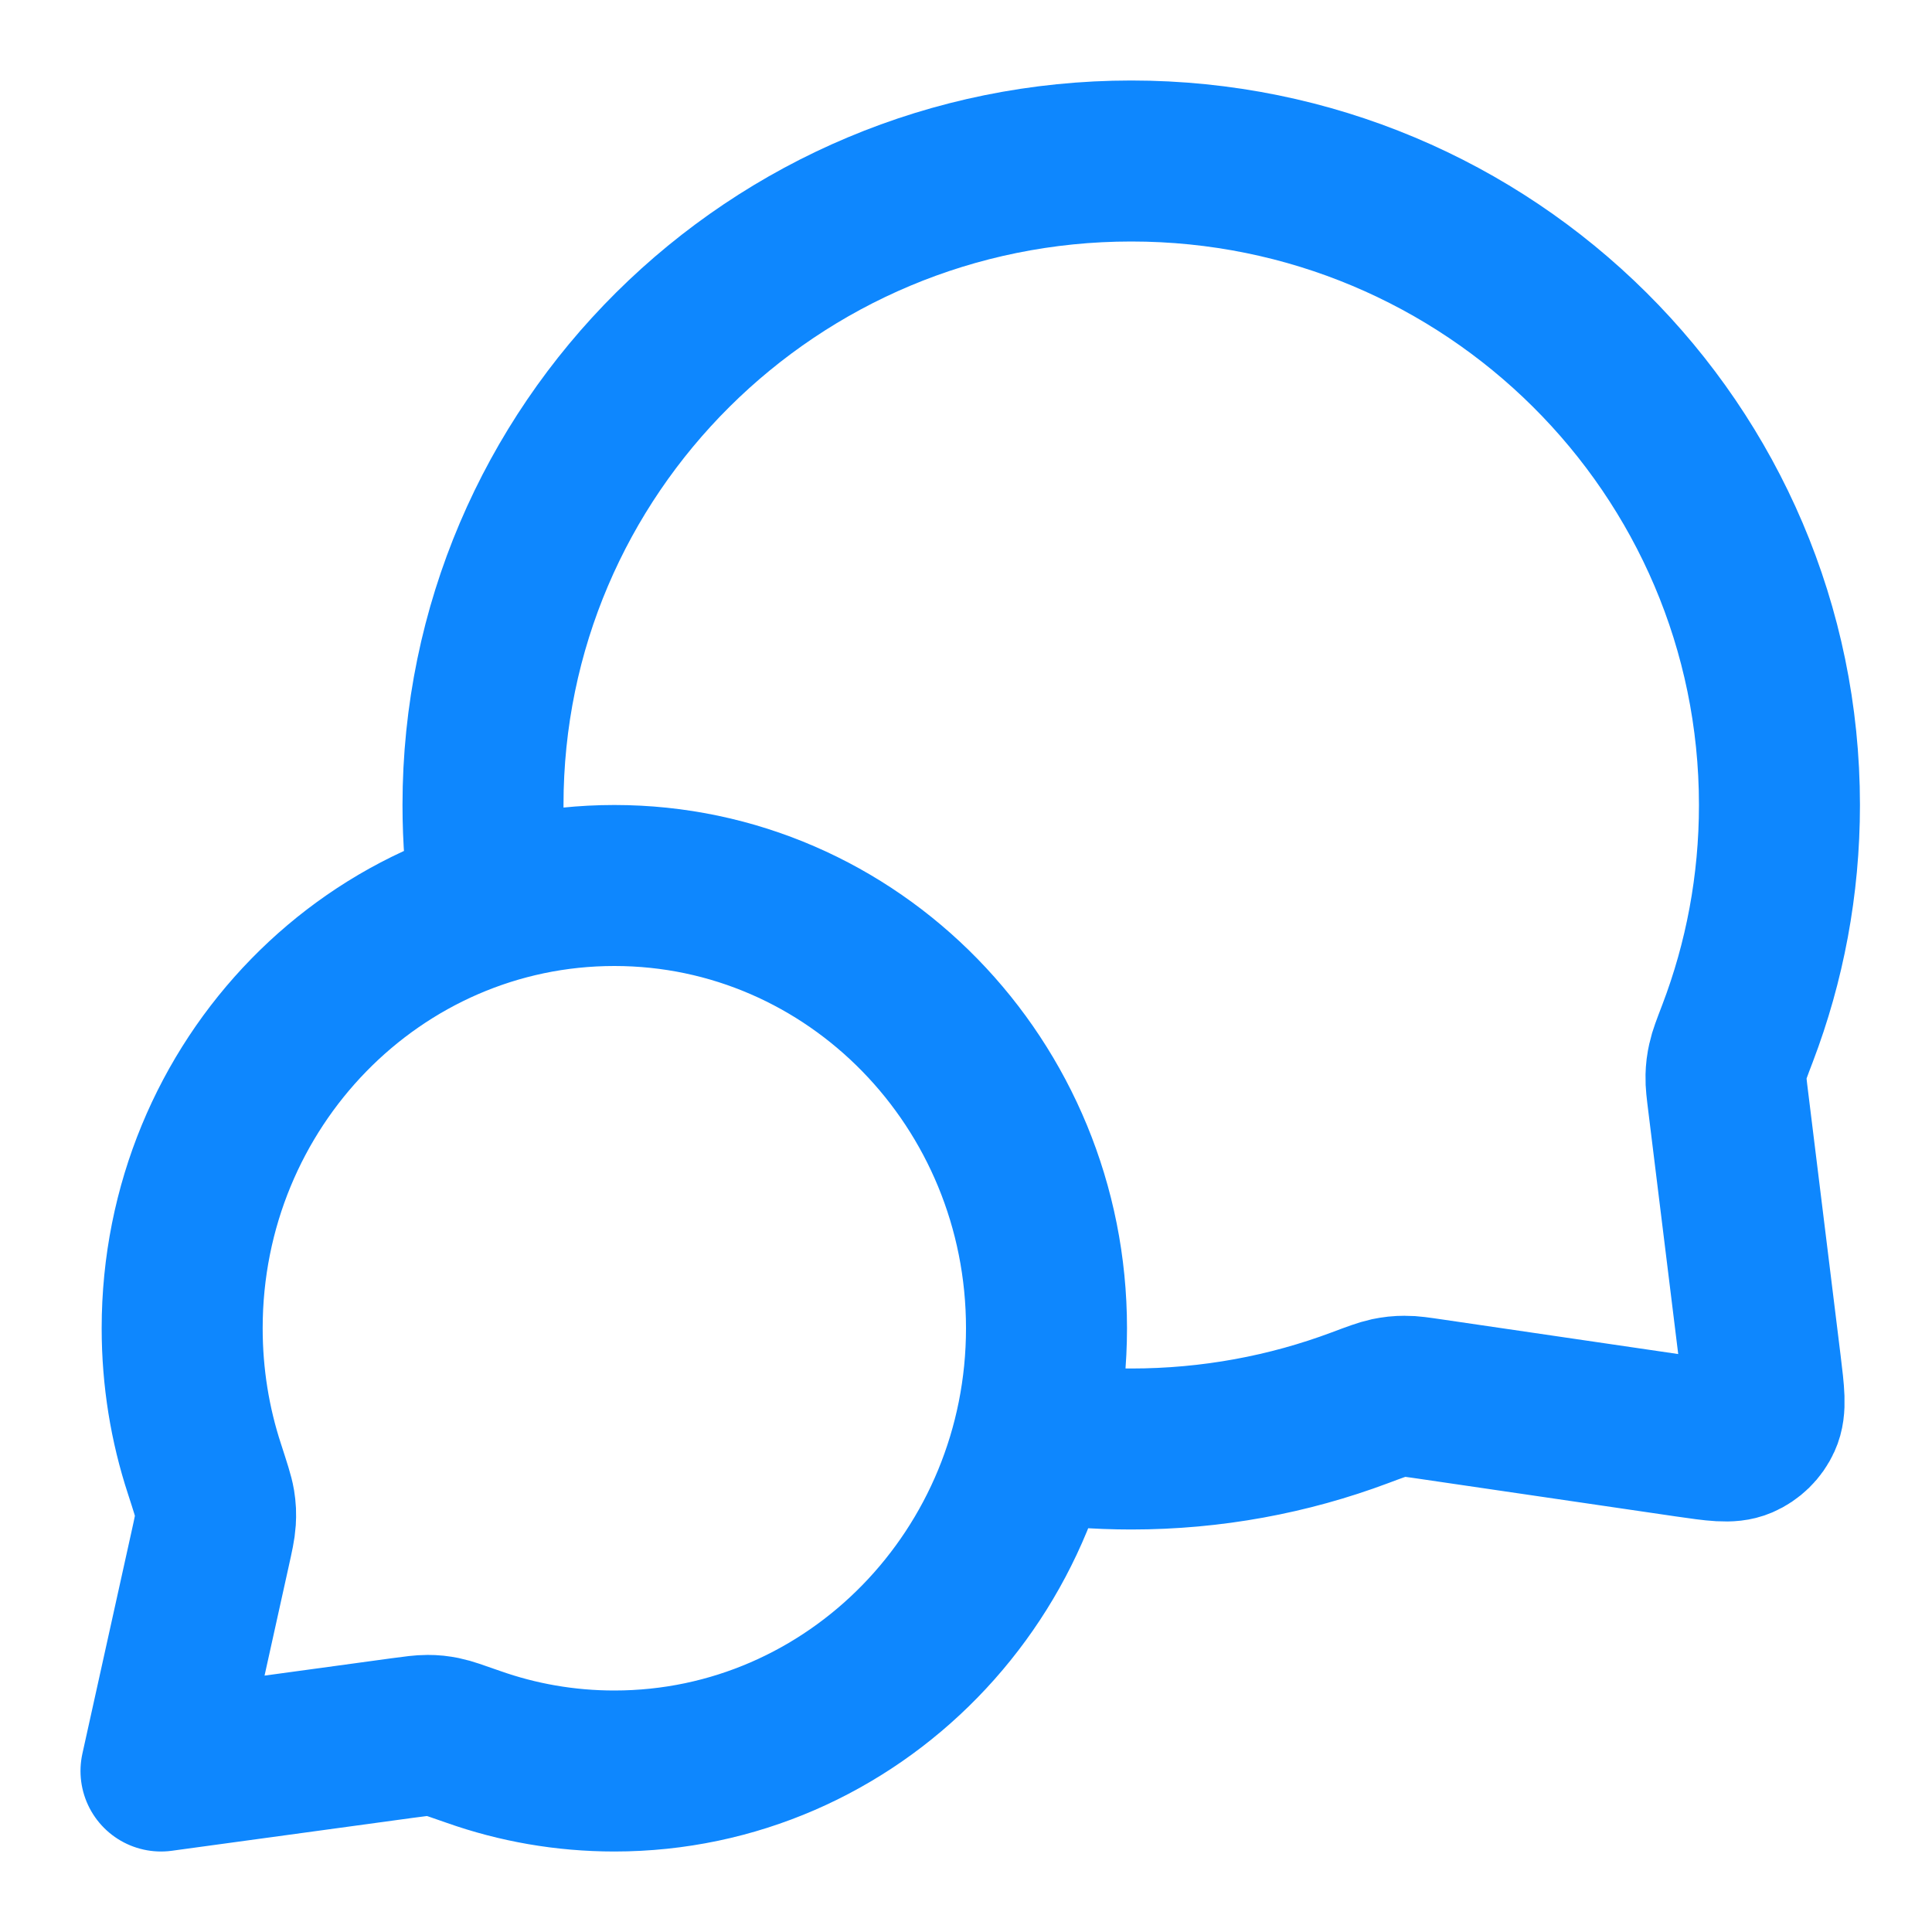
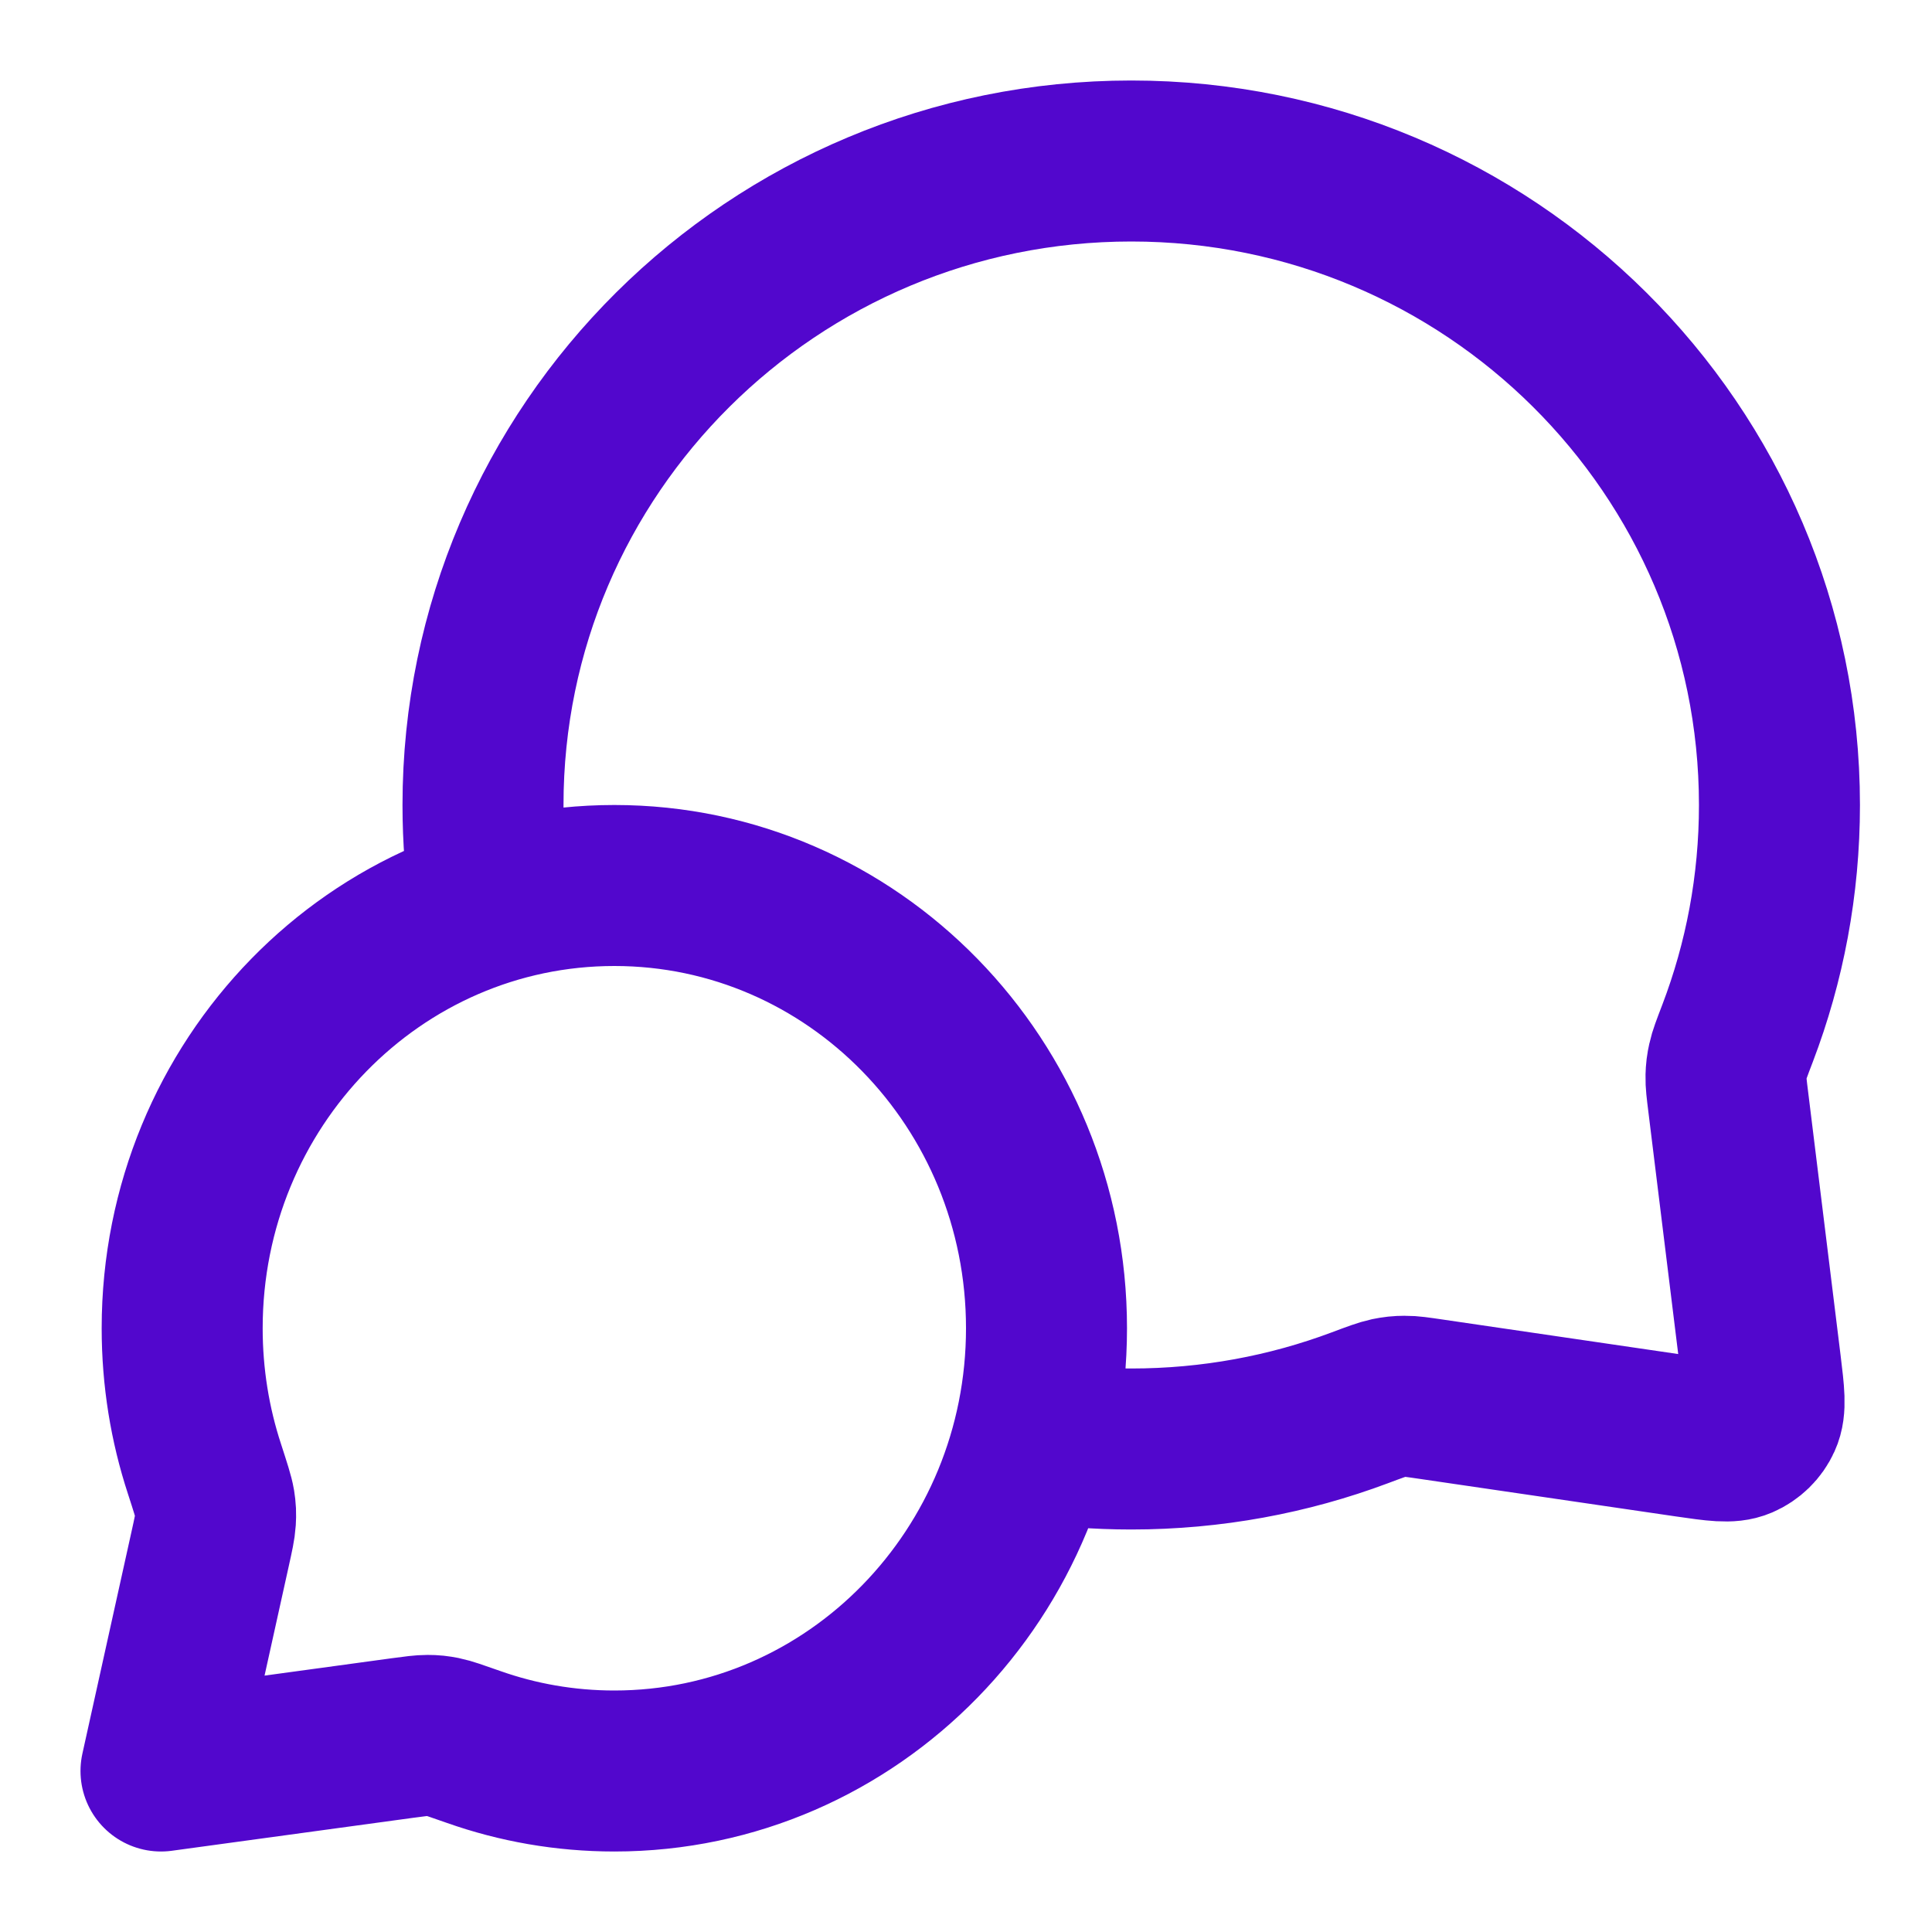
<svg xmlns="http://www.w3.org/2000/svg" width="24" height="24" viewBox="0 0 24 24" fill="none">
-   <path d="M6.094 11.229C6.032 10.828 6 10.418 6 10C6 5.582 9.605 2 14.053 2C18.5 2 22.105 5.582 22.105 10C22.105 10.998 21.921 11.954 21.585 12.835C21.515 13.018 21.48 13.109 21.465 13.18C21.449 13.251 21.443 13.301 21.441 13.373C21.439 13.447 21.449 13.527 21.469 13.688L21.872 16.959C21.915 17.312 21.937 17.489 21.878 17.618C21.827 17.731 21.735 17.82 21.621 17.869C21.491 17.925 21.315 17.899 20.962 17.848L17.776 17.381C17.61 17.357 17.527 17.344 17.451 17.345C17.376 17.345 17.325 17.351 17.251 17.366C17.177 17.382 17.082 17.417 16.893 17.488C16.01 17.819 15.052 18 14.053 18C13.634 18 13.224 17.968 12.823 17.907M7.632 22C10.597 22 13 19.538 13 16.5C13 13.462 10.597 11 7.632 11C4.667 11 2.263 13.462 2.263 16.5C2.263 17.111 2.36 17.698 2.54 18.247C2.615 18.479 2.653 18.595 2.666 18.674C2.679 18.757 2.681 18.803 2.676 18.887C2.671 18.967 2.651 19.057 2.611 19.238L2 22L4.995 21.591C5.158 21.569 5.24 21.558 5.311 21.558C5.387 21.558 5.426 21.563 5.5 21.577C5.57 21.591 5.674 21.628 5.882 21.701C6.431 21.895 7.019 22 7.632 22Z" stroke="#0E87FE" stroke-width="2" stroke-linecap="round" stroke-linejoin="round" />
+   <path d="M6.094 11.229C6.032 10.828 6 10.418 6 10C6 5.582 9.605 2 14.053 2C18.5 2 22.105 5.582 22.105 10C22.105 10.998 21.921 11.954 21.585 12.835C21.515 13.018 21.48 13.109 21.465 13.18C21.449 13.251 21.443 13.301 21.441 13.373C21.439 13.447 21.449 13.527 21.469 13.688L21.872 16.959C21.915 17.312 21.937 17.489 21.878 17.618C21.827 17.731 21.735 17.82 21.621 17.869C21.491 17.925 21.315 17.899 20.962 17.848L17.776 17.381C17.61 17.357 17.527 17.344 17.451 17.345C17.376 17.345 17.325 17.351 17.251 17.366C17.177 17.382 17.082 17.417 16.893 17.488C16.01 17.819 15.052 18 14.053 18C13.634 18 13.224 17.968 12.823 17.907M7.632 22C10.597 22 13 19.538 13 16.5C13 13.462 10.597 11 7.632 11C4.667 11 2.263 13.462 2.263 16.5C2.263 17.111 2.36 17.698 2.54 18.247C2.615 18.479 2.653 18.595 2.666 18.674C2.679 18.757 2.681 18.803 2.676 18.887C2.671 18.967 2.651 19.057 2.611 19.238L2 22L4.995 21.591C5.158 21.569 5.24 21.558 5.311 21.558C5.387 21.558 5.426 21.563 5.5 21.577C5.57 21.591 5.674 21.628 5.882 21.701C6.431 21.895 7.019 22 7.632 22Z" stroke="#5207CD" stroke-width="2" stroke-linecap="round" stroke-linejoin="round" />
</svg>
